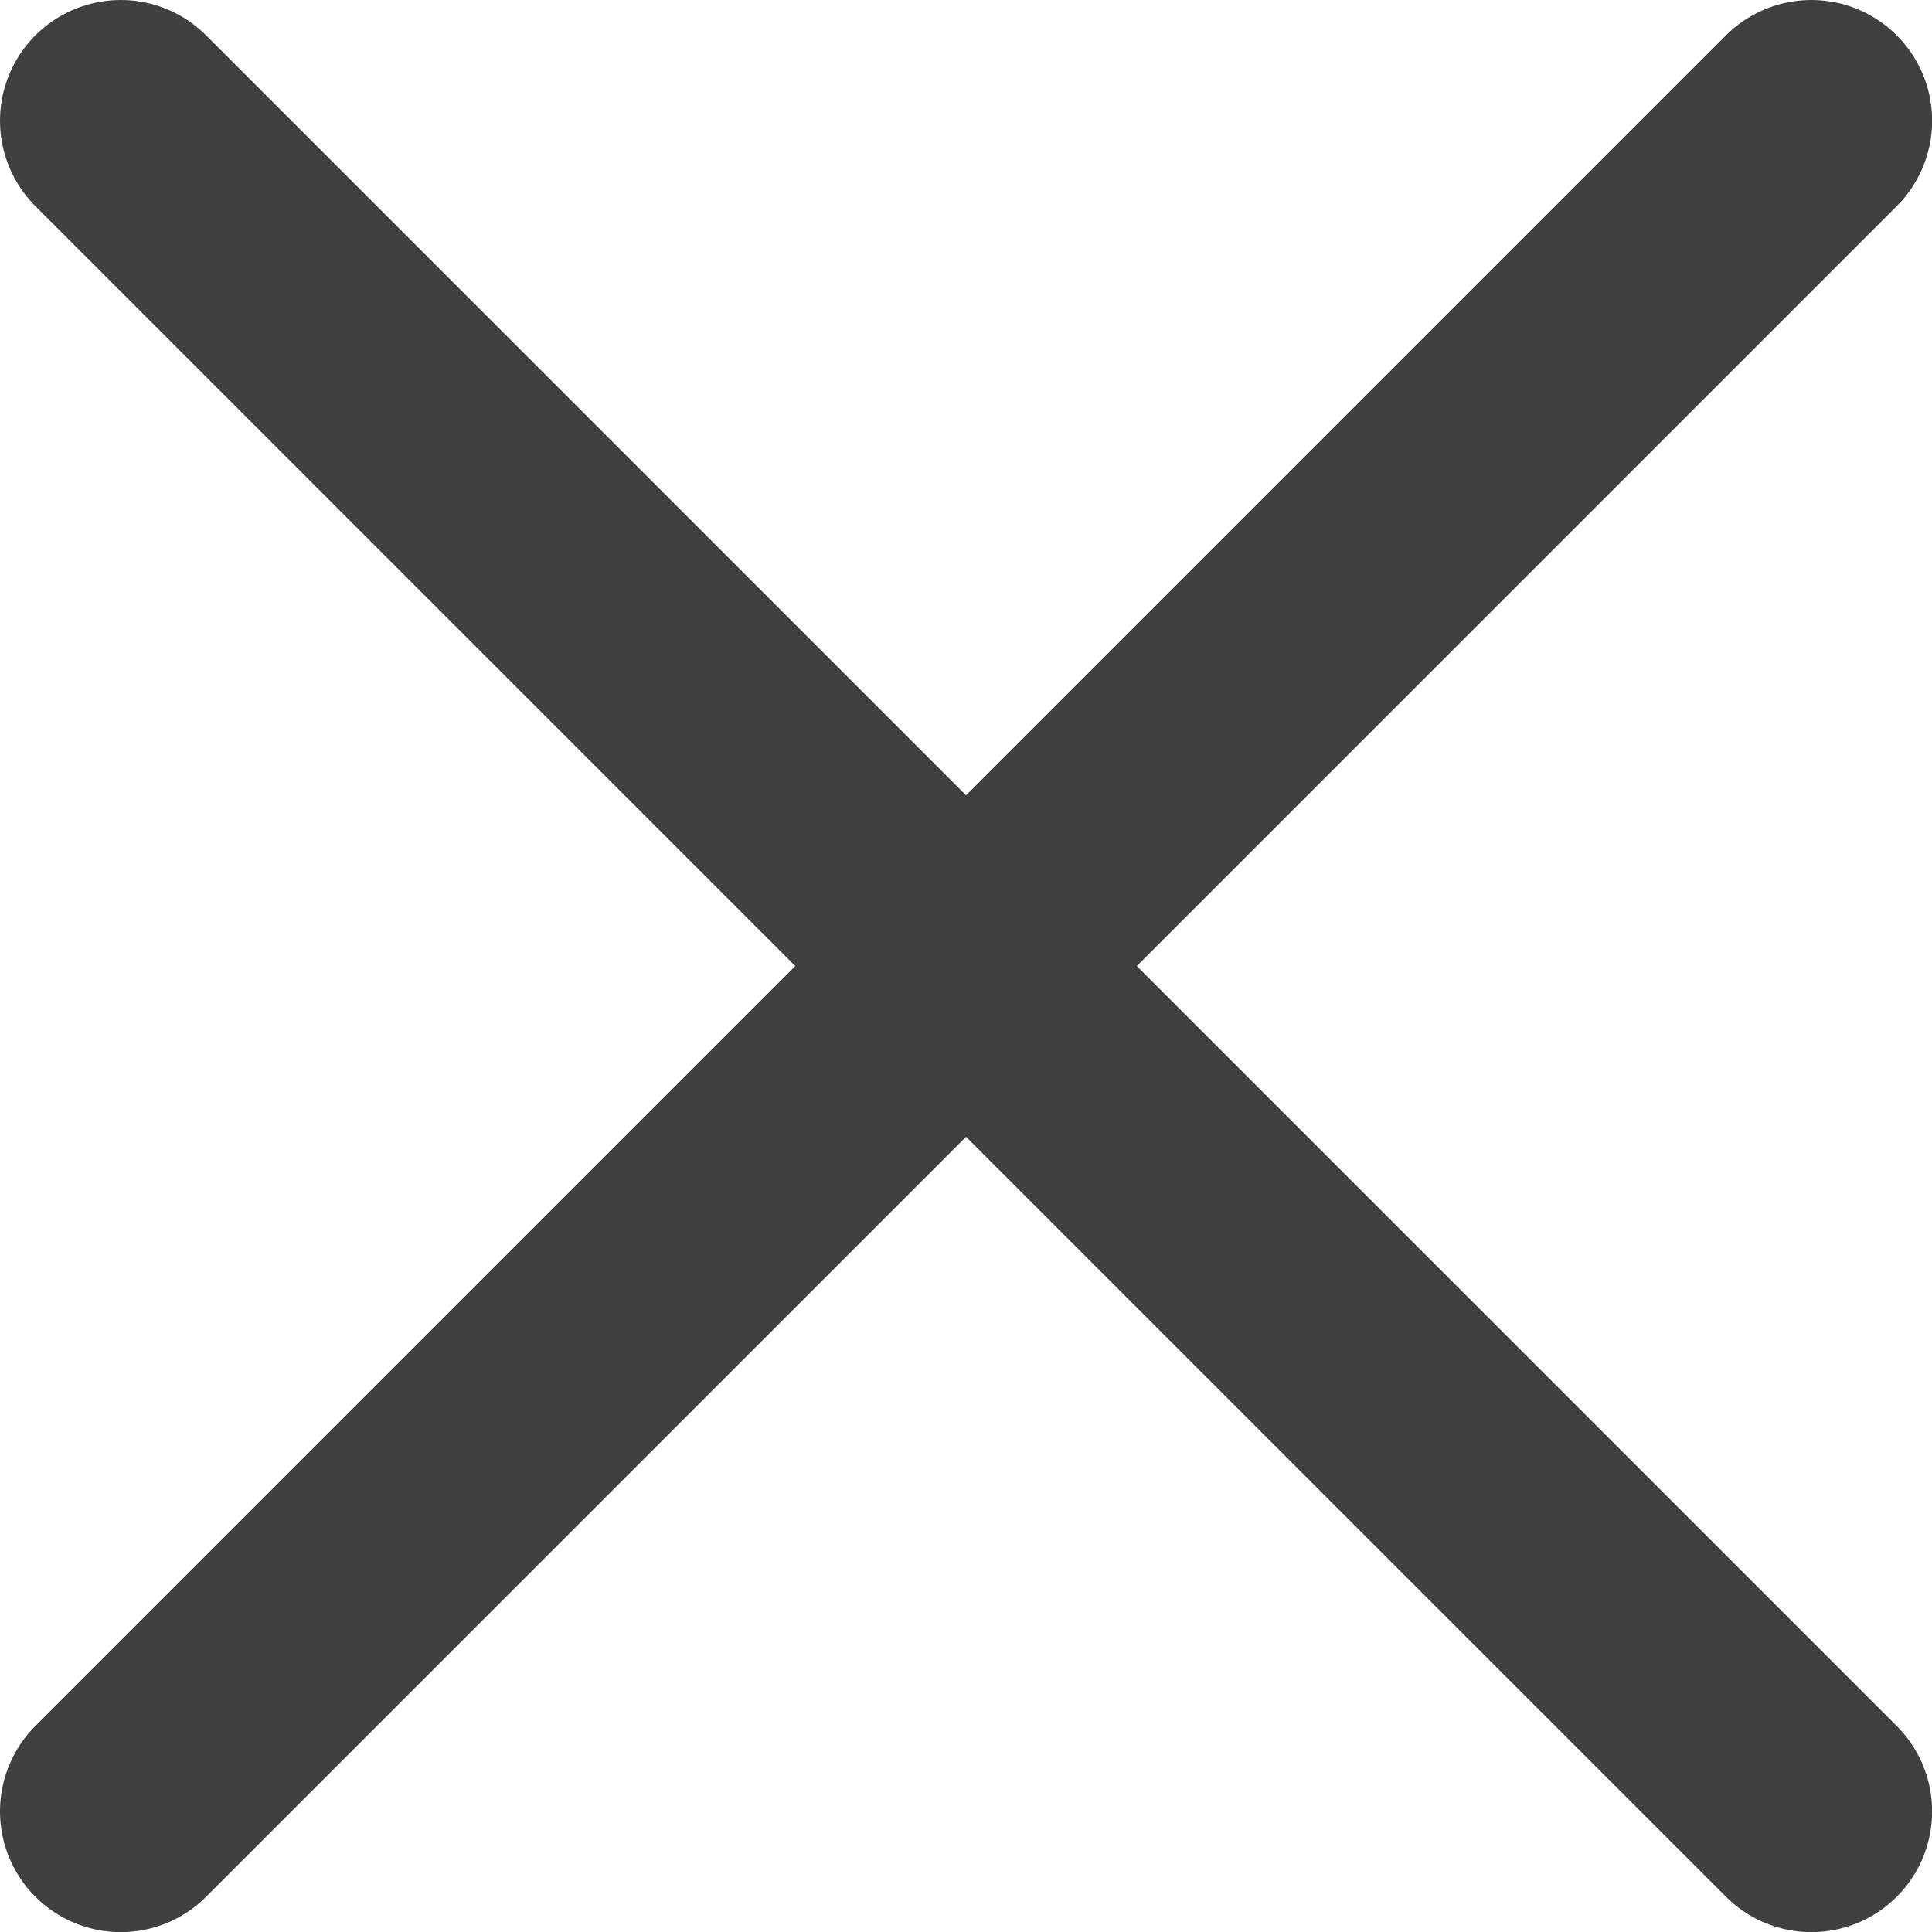
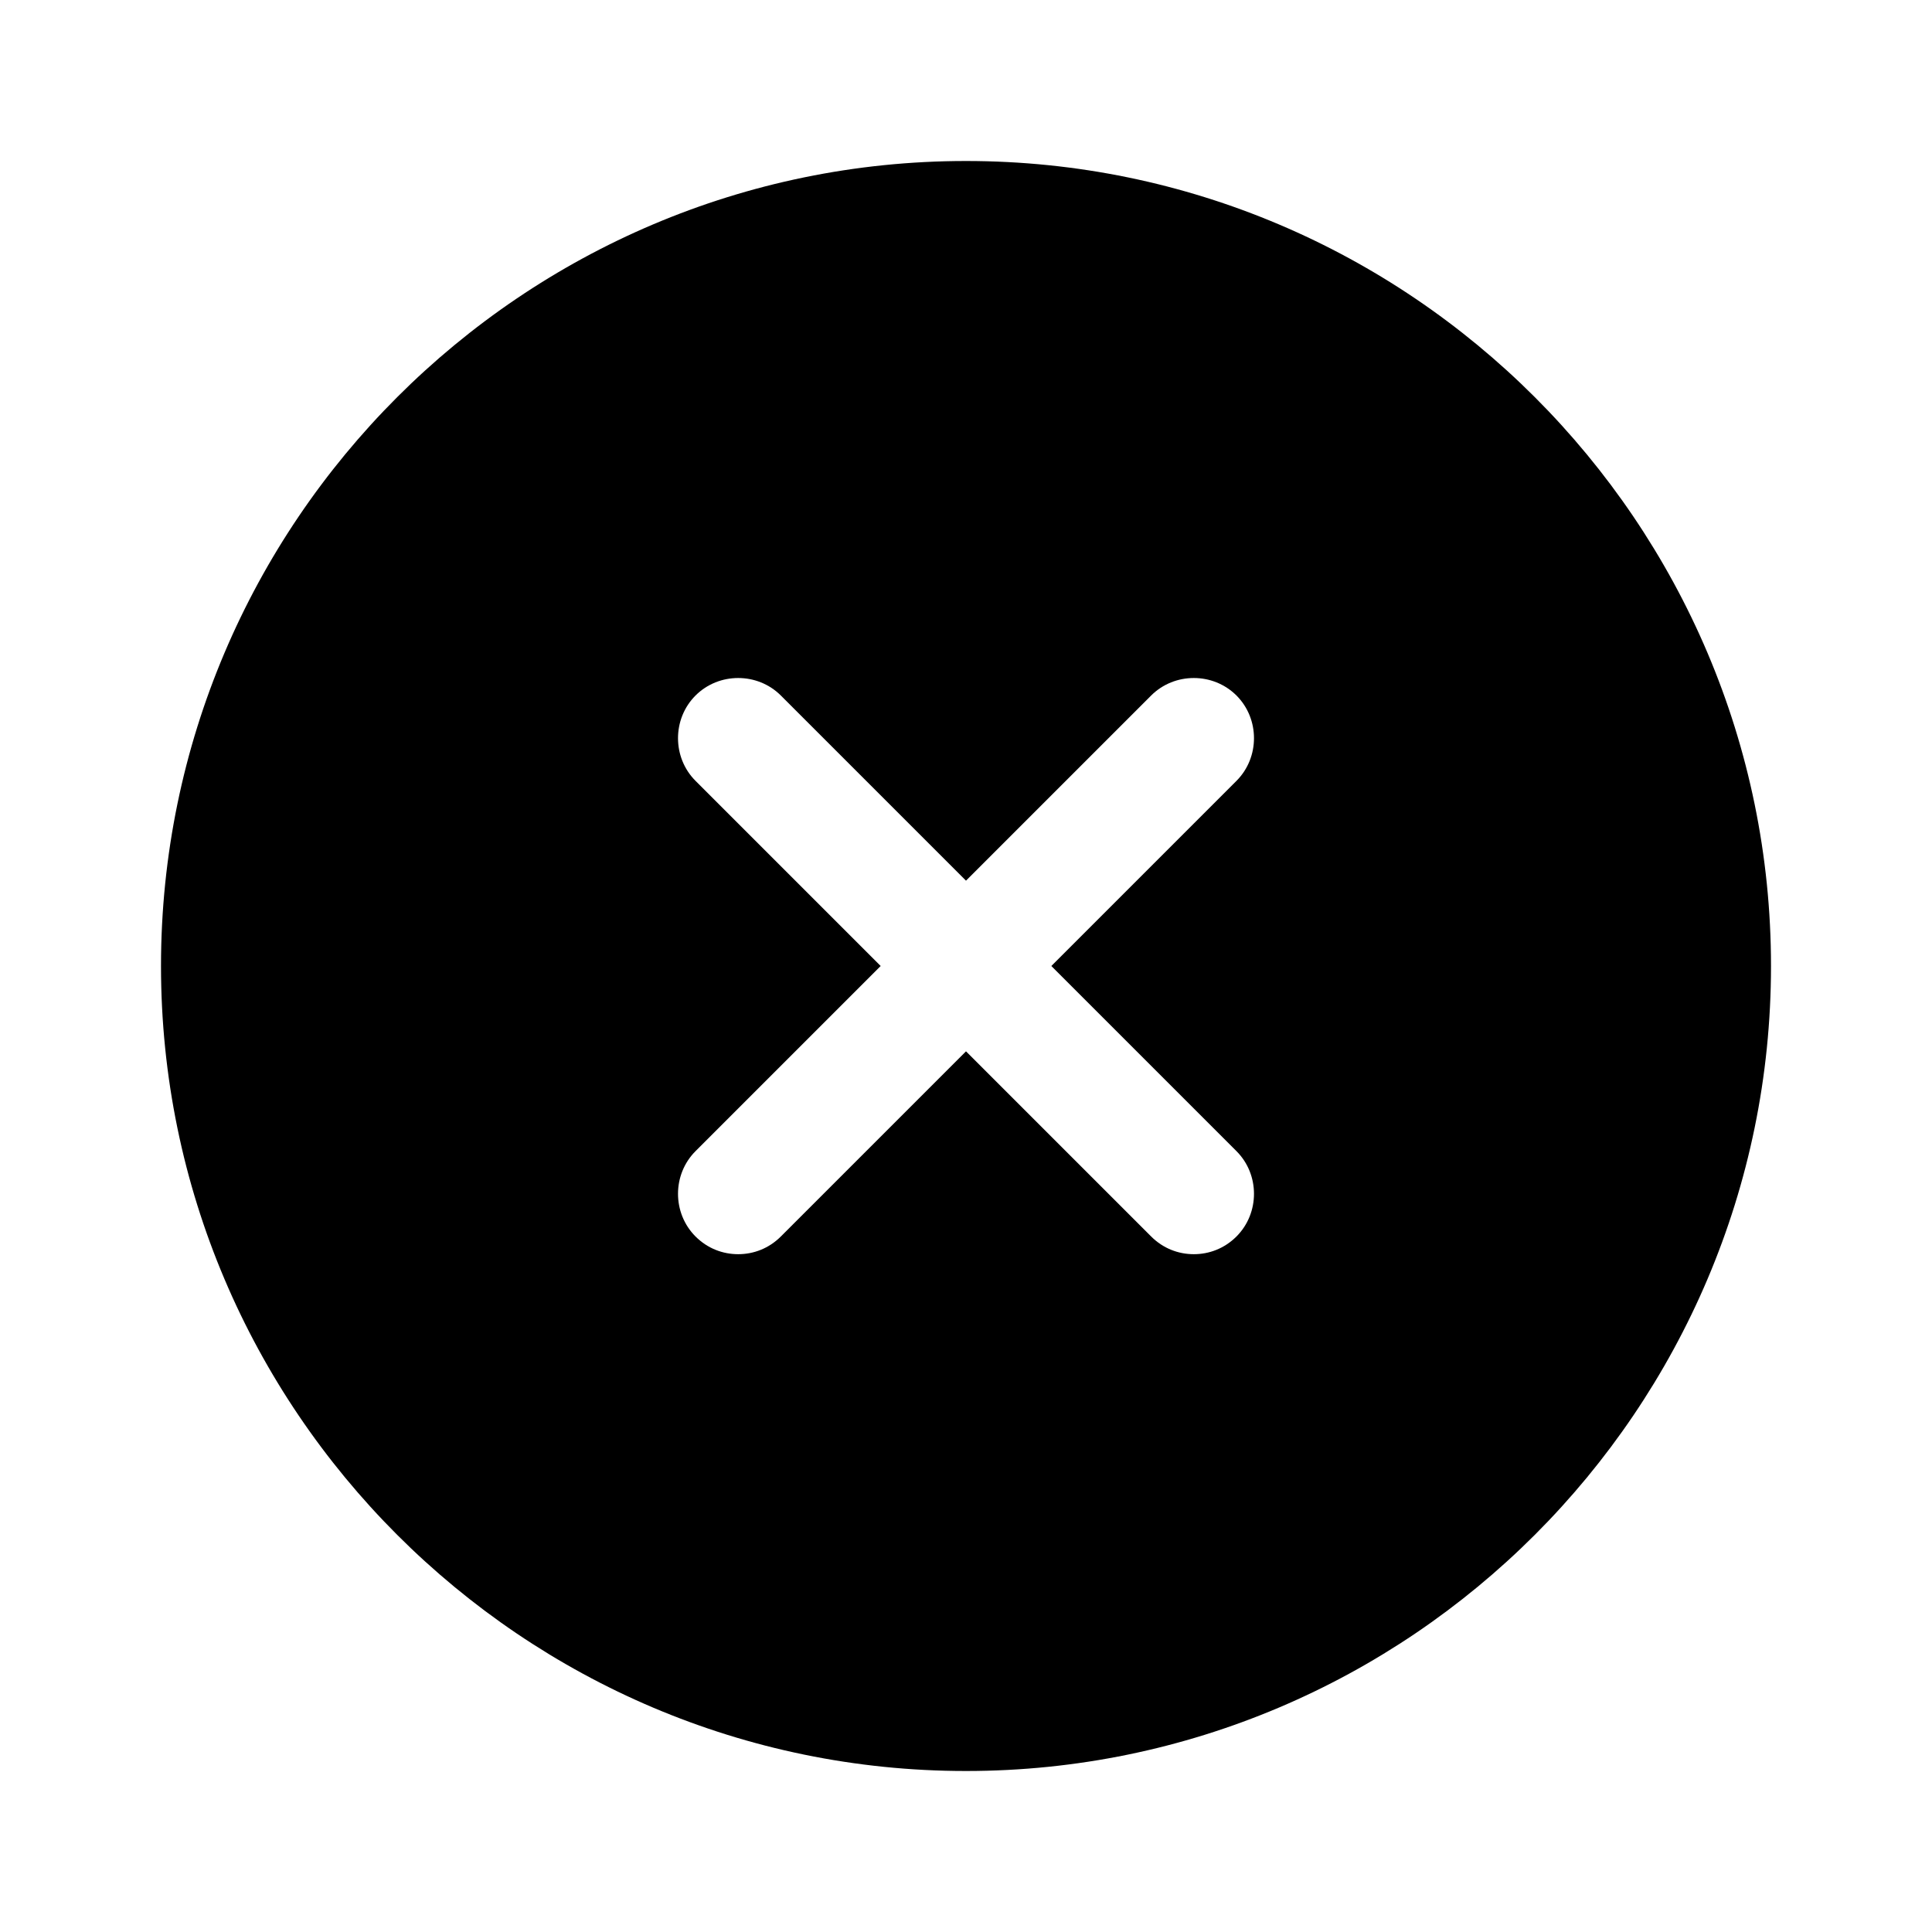
- <svg xmlns="http://www.w3.org/2000/svg" width="16" height="16" viewBox="0 0 16 16" fill="none">
-   <path d="M1 15.001L15.001 1" stroke="#404040" stroke-width="2" stroke-linecap="round" />
-   <path d="M1 1L15.001 15.001" stroke="#404040" stroke-width="2" stroke-linecap="round" />
+ <svg xmlns="http://www.w3.org/2000/svg" width="24" height="24" viewBox="0 0 24 24" fill="none">
+   <path d="M12 2C6.49 2 2 6.49 2 12C2 17.51 6.49 22 12 22C17.51 22 22 17.51 22 12C22 6.49 17.51 2 12 2ZM15.36 14.3C15.65 14.59 15.65 15.07 15.36 15.36C15.21 15.51 15.02 15.58 14.83 15.58C14.64 15.58 14.45 15.51 14.3 15.36L12 13.06L9.7 15.36C9.55 15.51 9.36 15.58 9.17 15.58C8.98 15.58 8.79 15.51 8.64 15.36C8.35 15.07 8.35 14.59 8.64 14.3L10.94 12L8.64 9.7C8.35 9.41 8.35 8.93 8.64 8.64C8.93 8.35 9.41 8.35 9.7 8.64L12 10.94L14.3 8.64C14.59 8.35 15.07 8.35 15.36 8.64C15.65 8.93 15.65 9.41 15.36 9.7L13.06 12L15.36 14.3Z" fill="currentColor" />
</svg>
